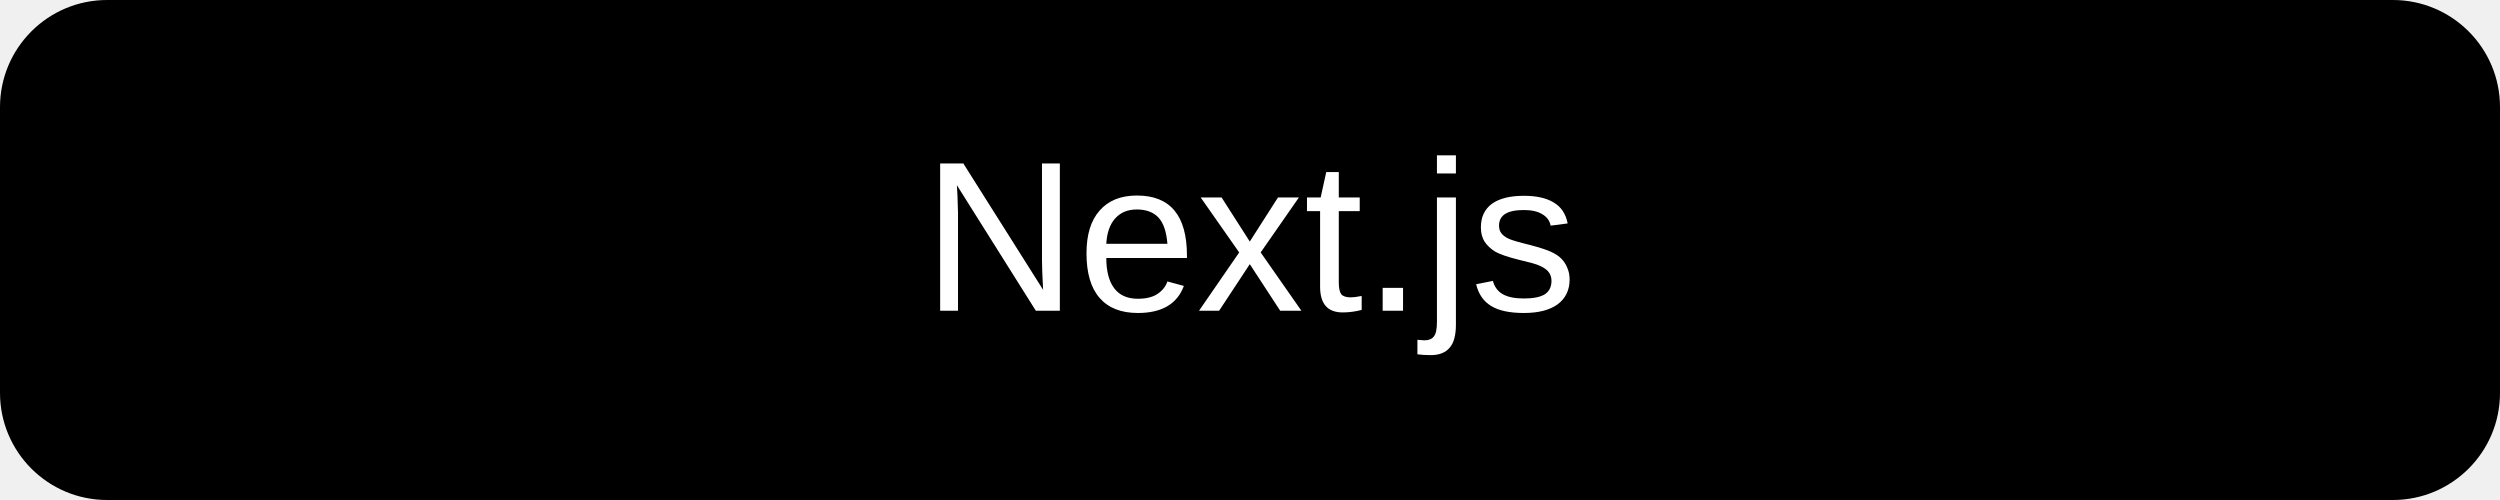
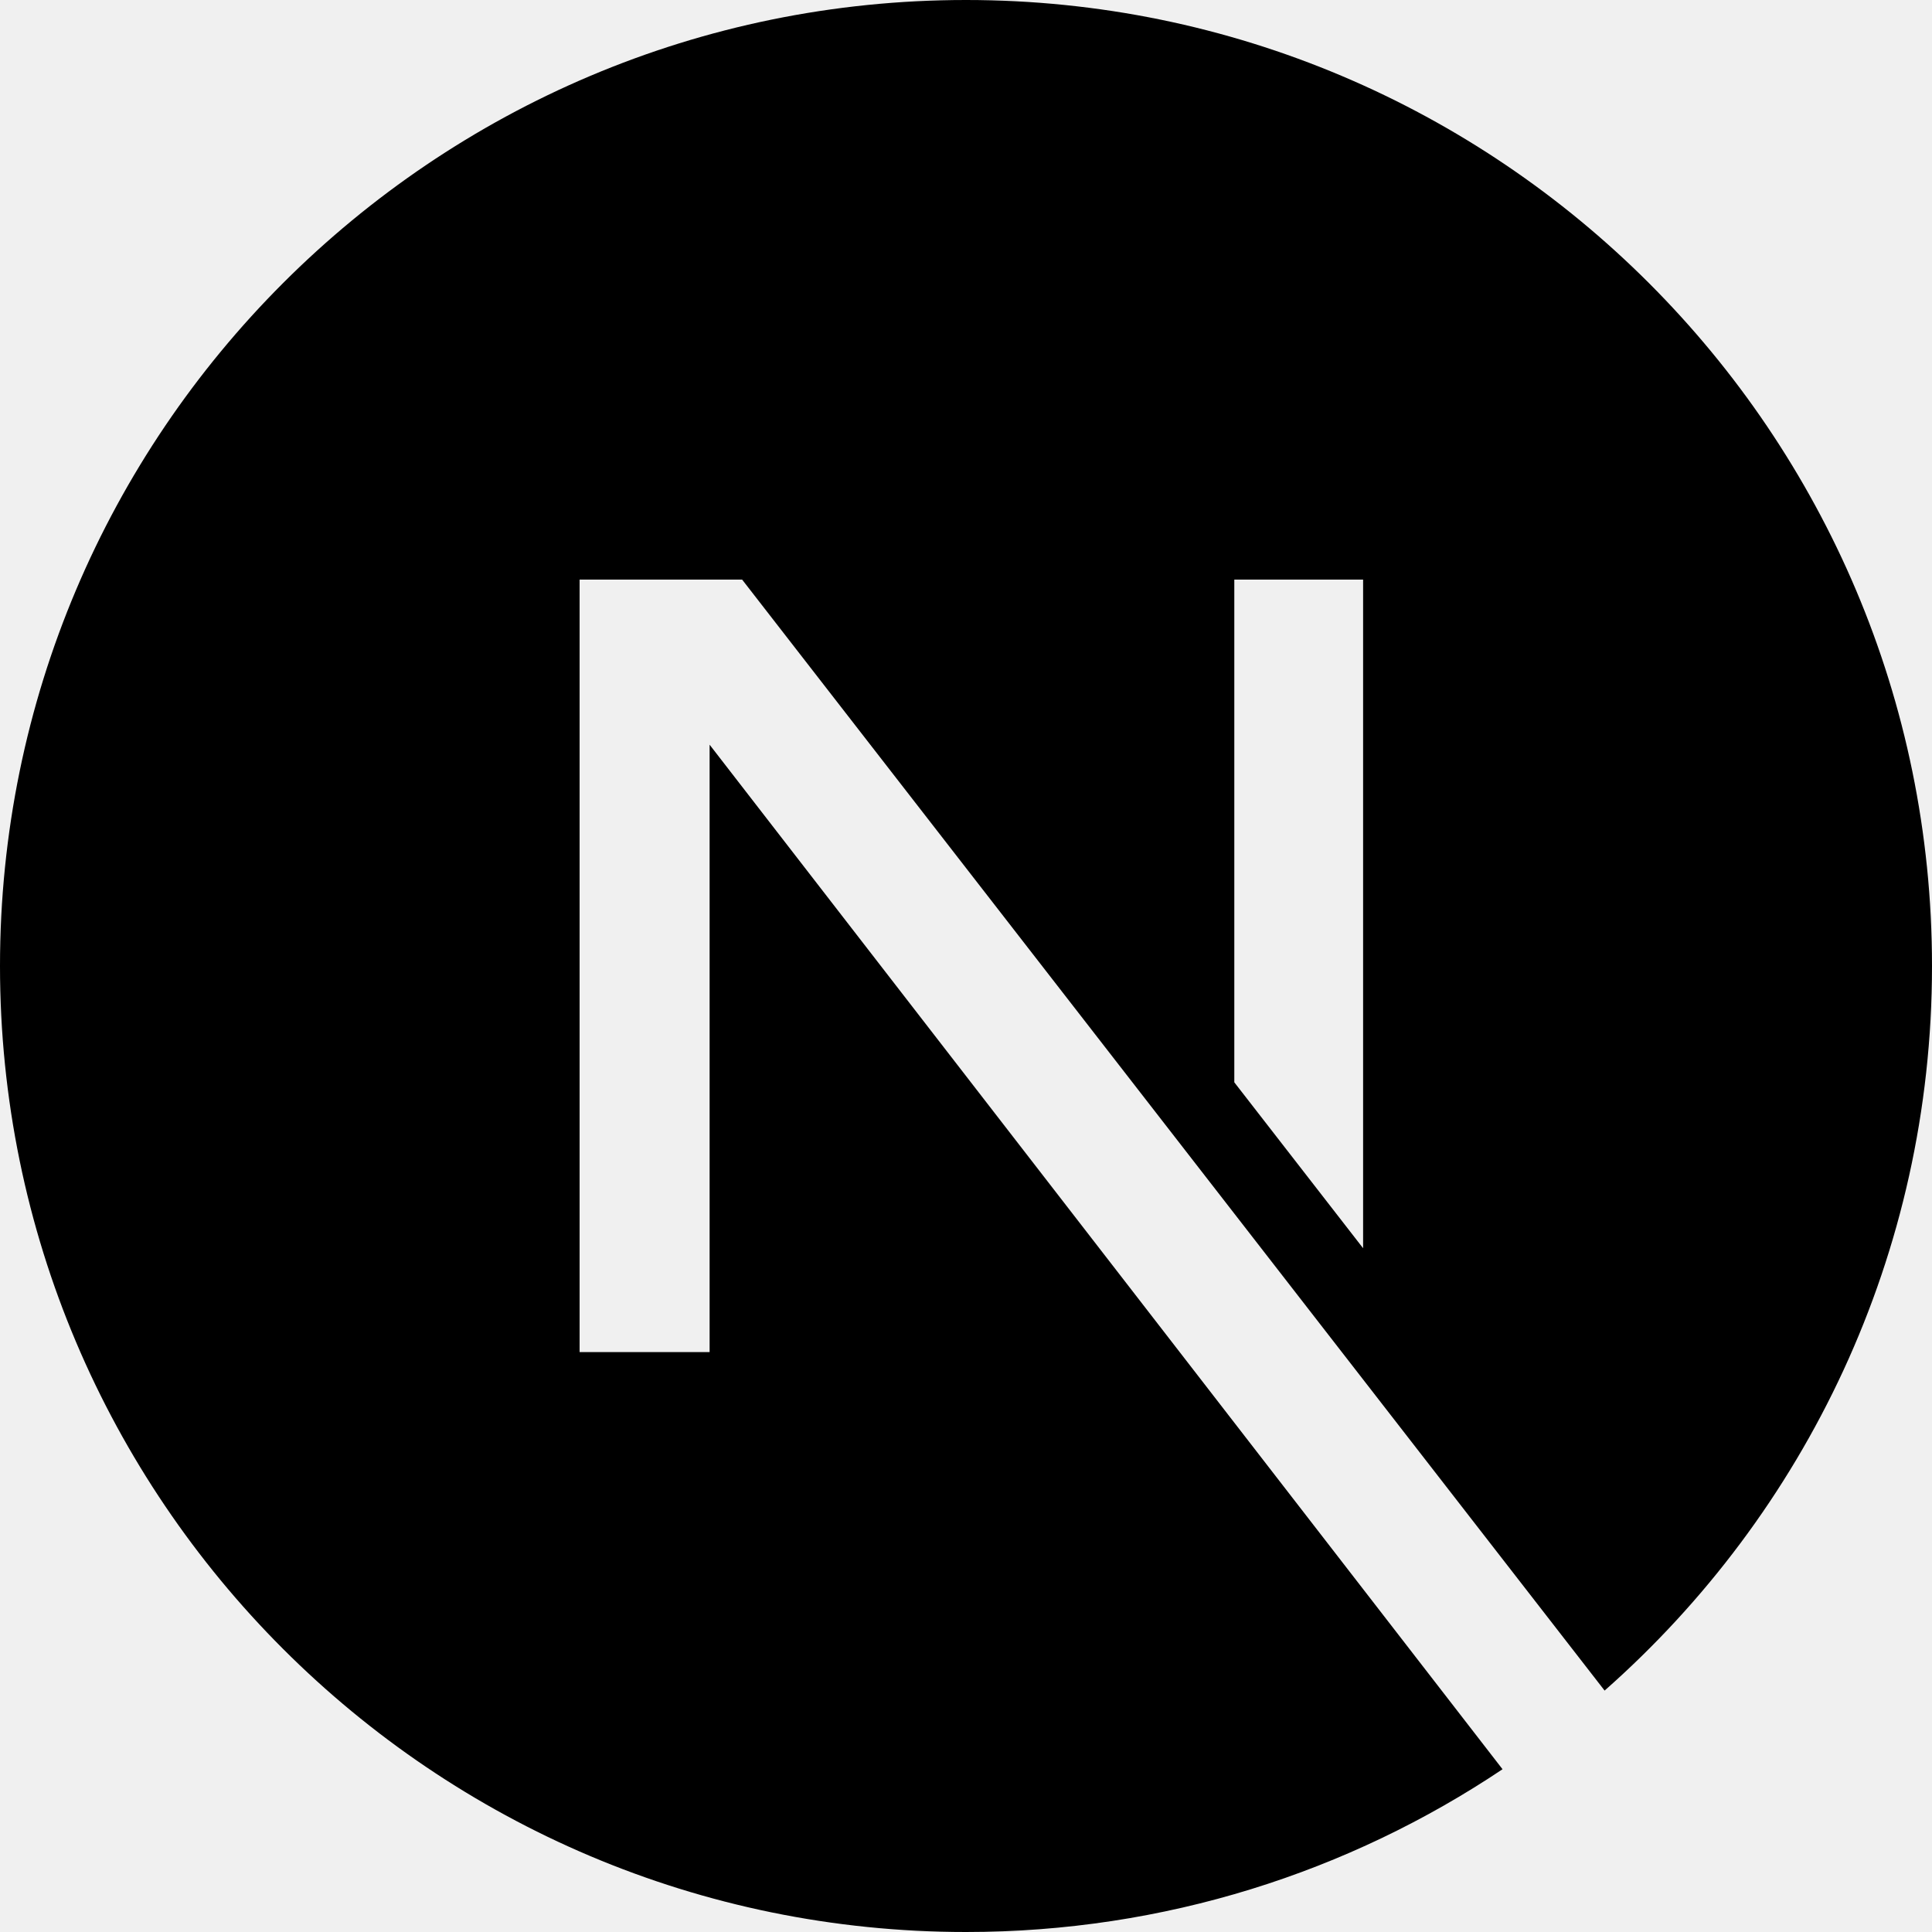
- <svg xmlns="http://www.w3.org/2000/svg" width="140" height="28">
-   <rect width="100%" height="100%" rx="6" fill="#000000" />
-   <text x="50%" y="50%" dominant-baseline="middle" text-anchor="middle" font-family="Arial, Helvetica, sans-serif" font-size="12" fill="#ffffff">Next.js</text>
+ <svg xmlns="http://www.w3.org/2000/svg" fill="#000000" role="img" viewBox="0 0 24 24">
+   <path d="M18.665 21.978C16.758 23.255 14.465 24 12 24 5.377 24 0 18.623 0 12S5.377 0 12 0s12 5.377 12 12c0 3.583-1.574 6.801-4.067 9.001L9.219 7.2H7.2v9.596h1.615V9.251l9.85 12.727Zm-3.332-8.533 1.6 2.061V7.2h-1.6v6.245Z" />
</svg>
